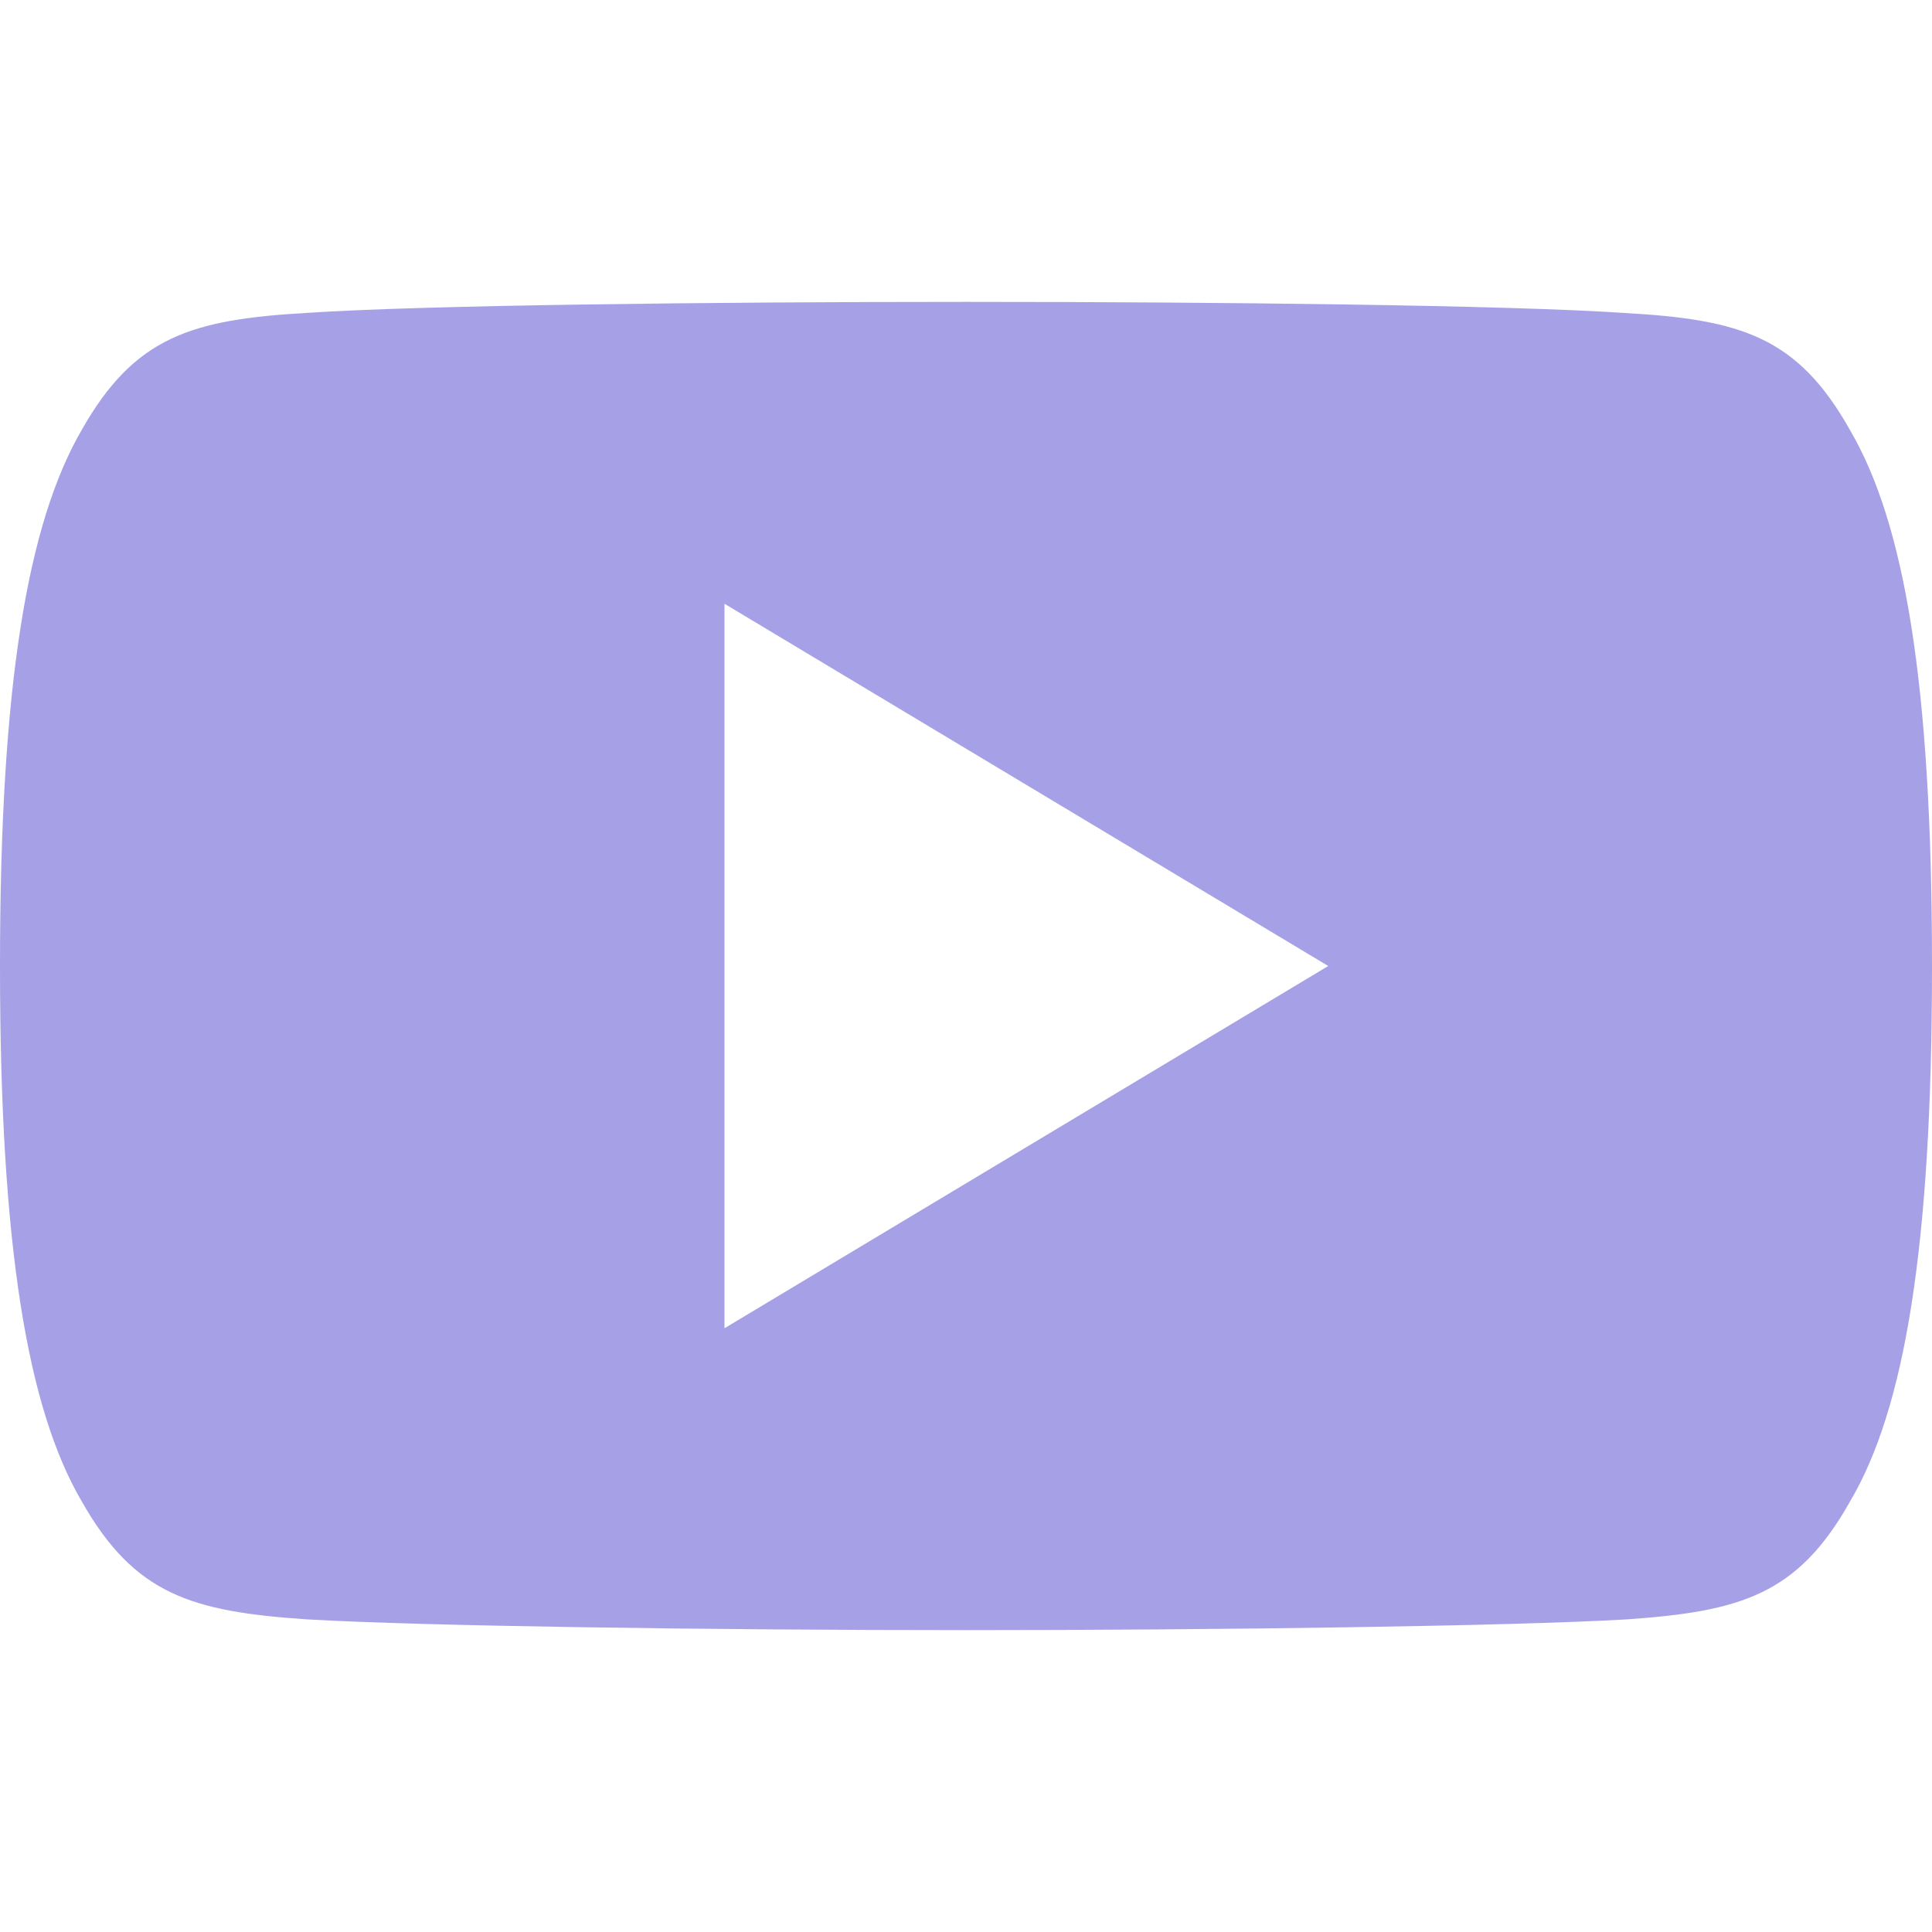
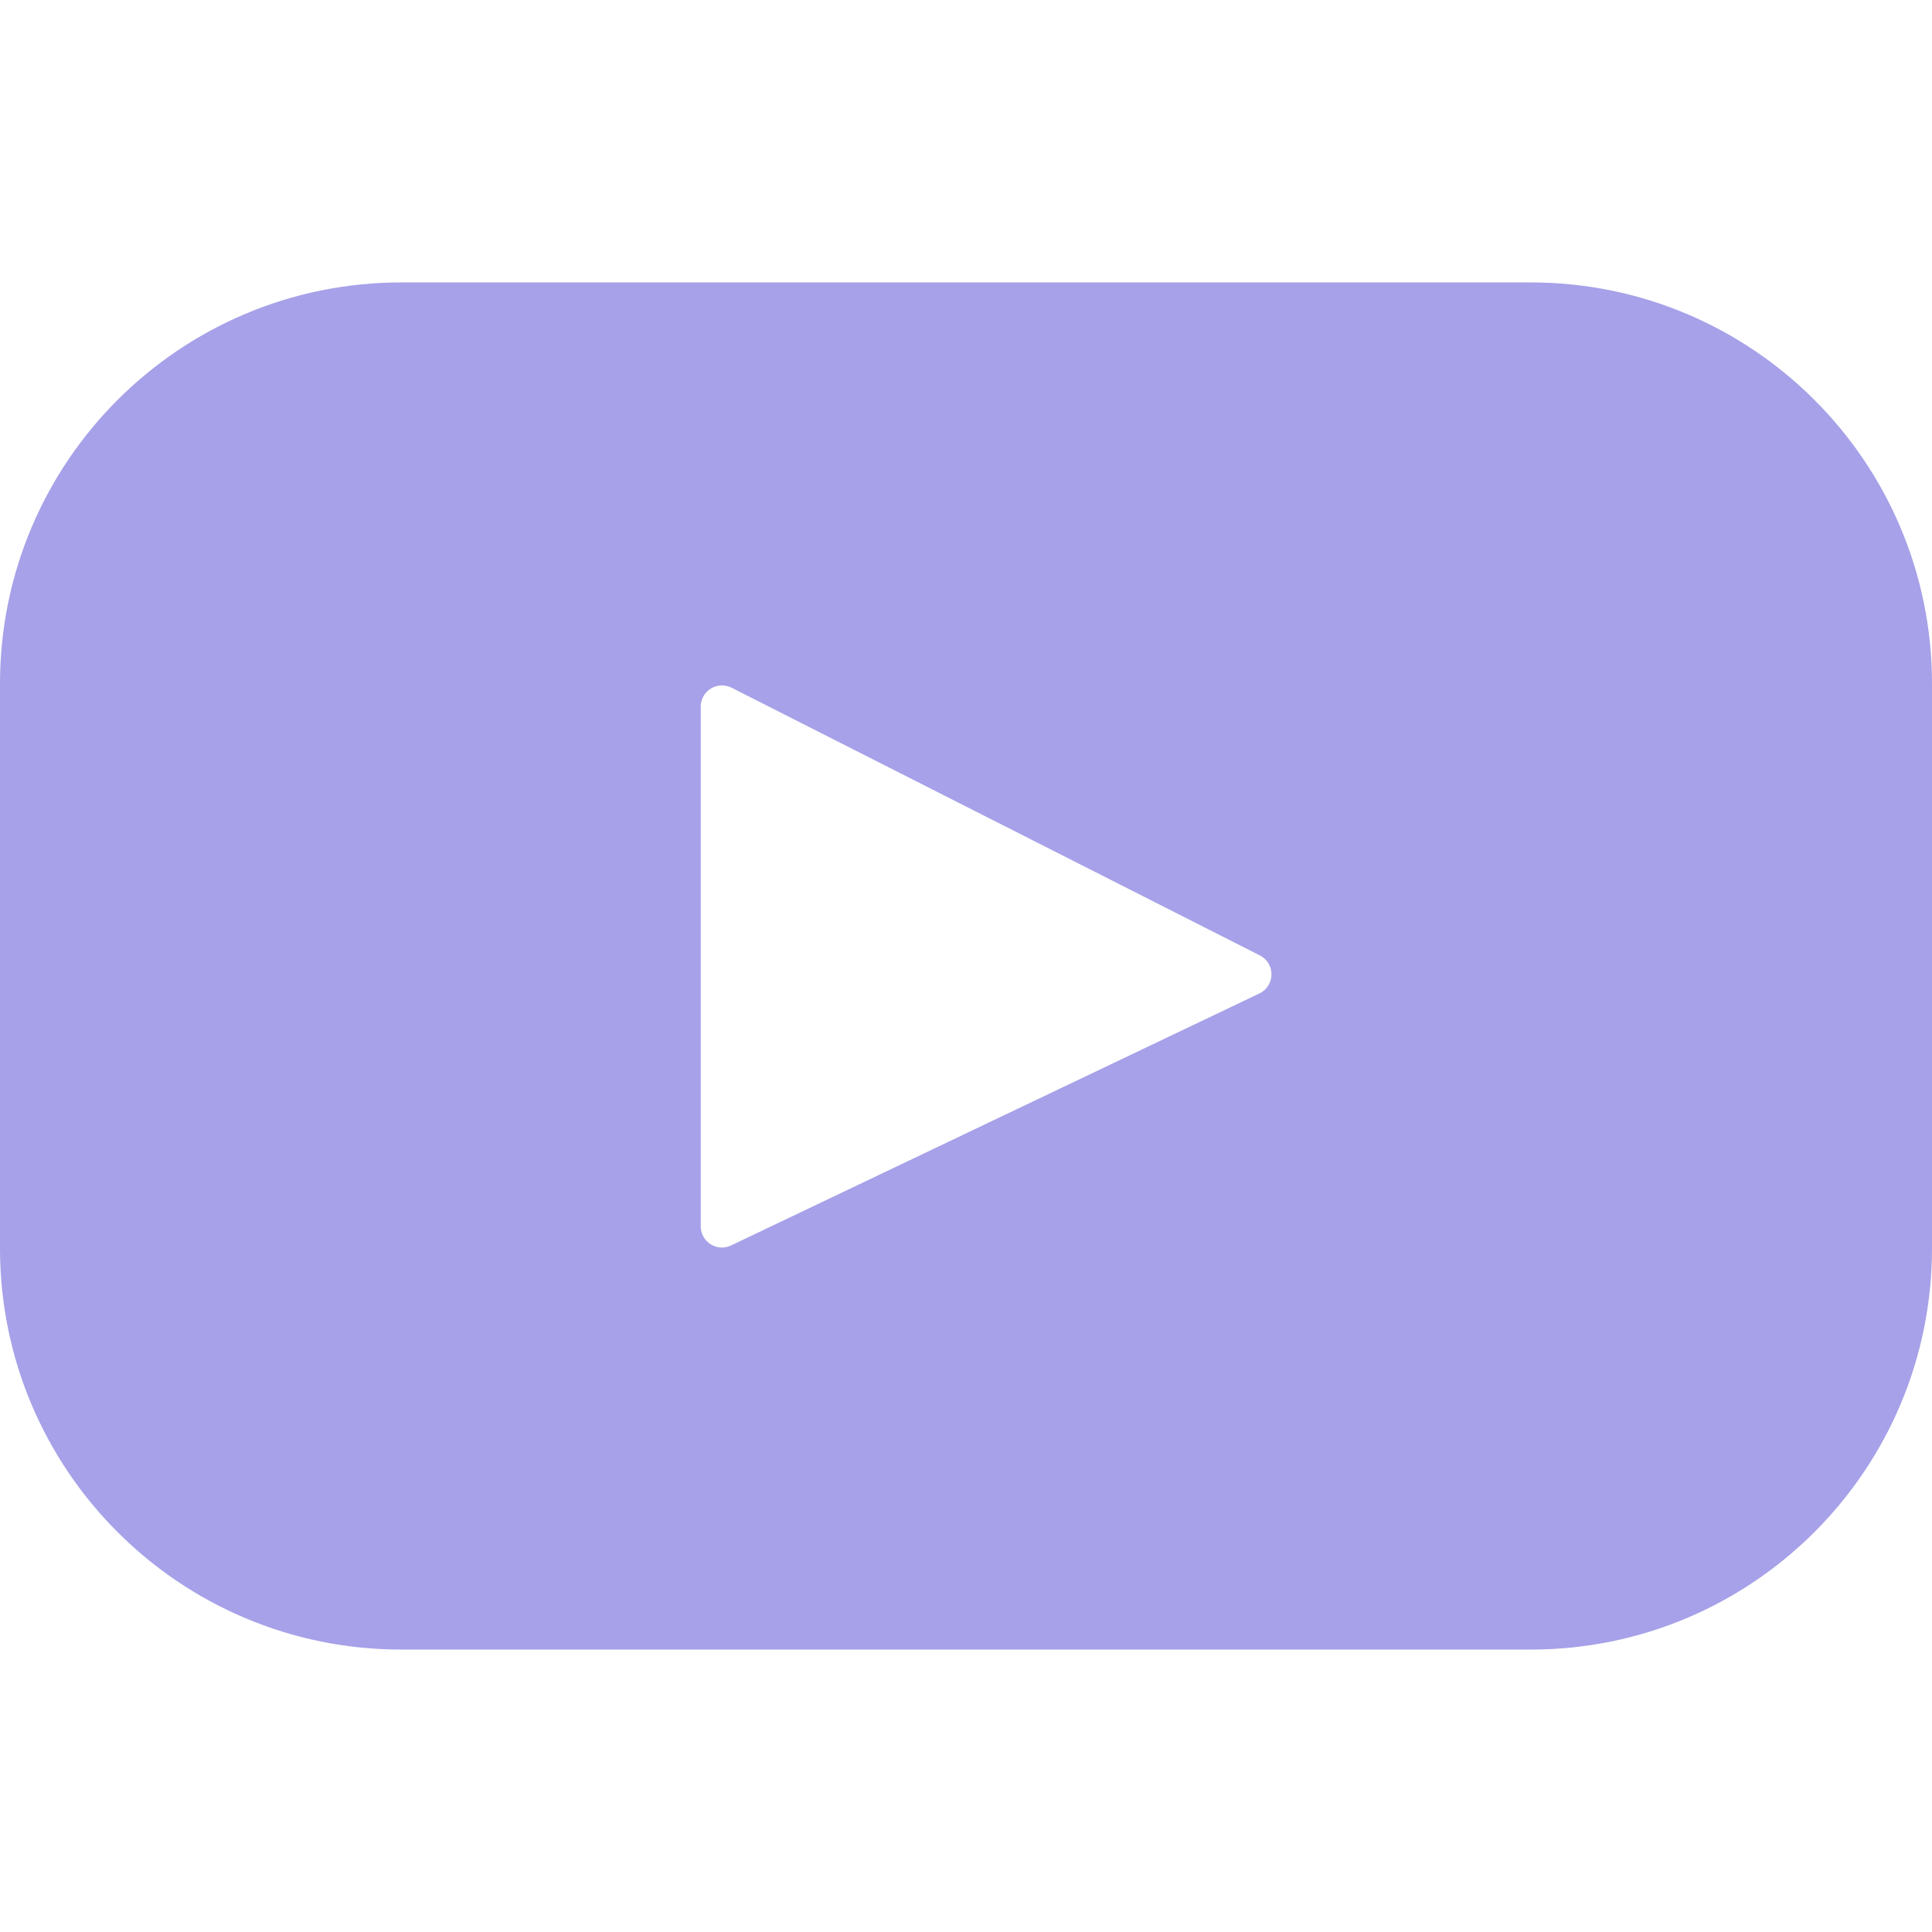
- <svg xmlns="http://www.w3.org/2000/svg" version="1.1" id="Capa_1" x="0px" y="0px" viewBox="0 0 512 512" style="enable-background:new 0 0 512 512;" xml:space="preserve" width="512px" height="512px">
+ <svg xmlns="http://www.w3.org/2000/svg" version="1.1" id="Layer_1" x="0px" y="0px" viewBox="0 0 461.001 461.001" style="enable-background:new 0 0 461.001 461.001;" xml:space="preserve" width="512px" height="512px">
  <g>
-     <g>
-       <path d="M490.24,113.92c-13.888-24.704-28.96-29.248-59.648-30.976C399.936,80.864,322.848,80,256.064,80    c-66.912,0-144.032,0.864-174.656,2.912c-30.624,1.76-45.728,6.272-59.744,31.008C7.36,138.592,0,181.088,0,255.904    C0,255.968,0,256,0,256c0,0.064,0,0.096,0,0.096v0.064c0,74.496,7.36,117.312,21.664,141.728    c14.016,24.704,29.088,29.184,59.712,31.264C112.032,430.944,189.152,432,256.064,432c66.784,0,143.872-1.056,174.56-2.816    c30.688-2.08,45.76-6.56,59.648-31.264C504.704,373.504,512,330.688,512,256.192c0,0,0-0.096,0-0.16c0,0,0-0.064,0-0.096    C512,181.088,504.704,138.592,490.24,113.92z M192,352V160l160,96L192,352z" fill="#a6a1e7" />
-     </g>
+     <path d="M365.257,67.393H95.744C42.866,67.393,0,110.259,0,163.137v134.728  c0,52.878,42.866,95.744,95.744,95.744h269.513c52.878,0,95.744-42.866,95.744-95.744V163.137  C461.001,110.259,418.135,67.393,365.257,67.393z M300.506,237.056l-126.06,60.123c-3.359,1.602-7.239-0.847-7.239-4.568V168.607  c0-3.774,3.982-6.22,7.348-4.514l126.06,63.881C304.363,229.873,304.298,235.248,300.506,237.056z" data-original="#F61C0D" class="active-path" data-old_color="#a6a1e8" fill="#a6a1e8" />
  </g>
-   <g>
- </g>
-   <g>
- </g>
-   <g>
- </g>
-   <g>
- </g>
-   <g>
- </g>
-   <g>
- </g>
-   <g>
- </g>
-   <g>
- </g>
-   <g>
- </g>
-   <g>
- </g>
-   <g>
- </g>
-   <g>
- </g>
-   <g>
- </g>
-   <g>
- </g>
-   <g>
- </g>
</svg>
